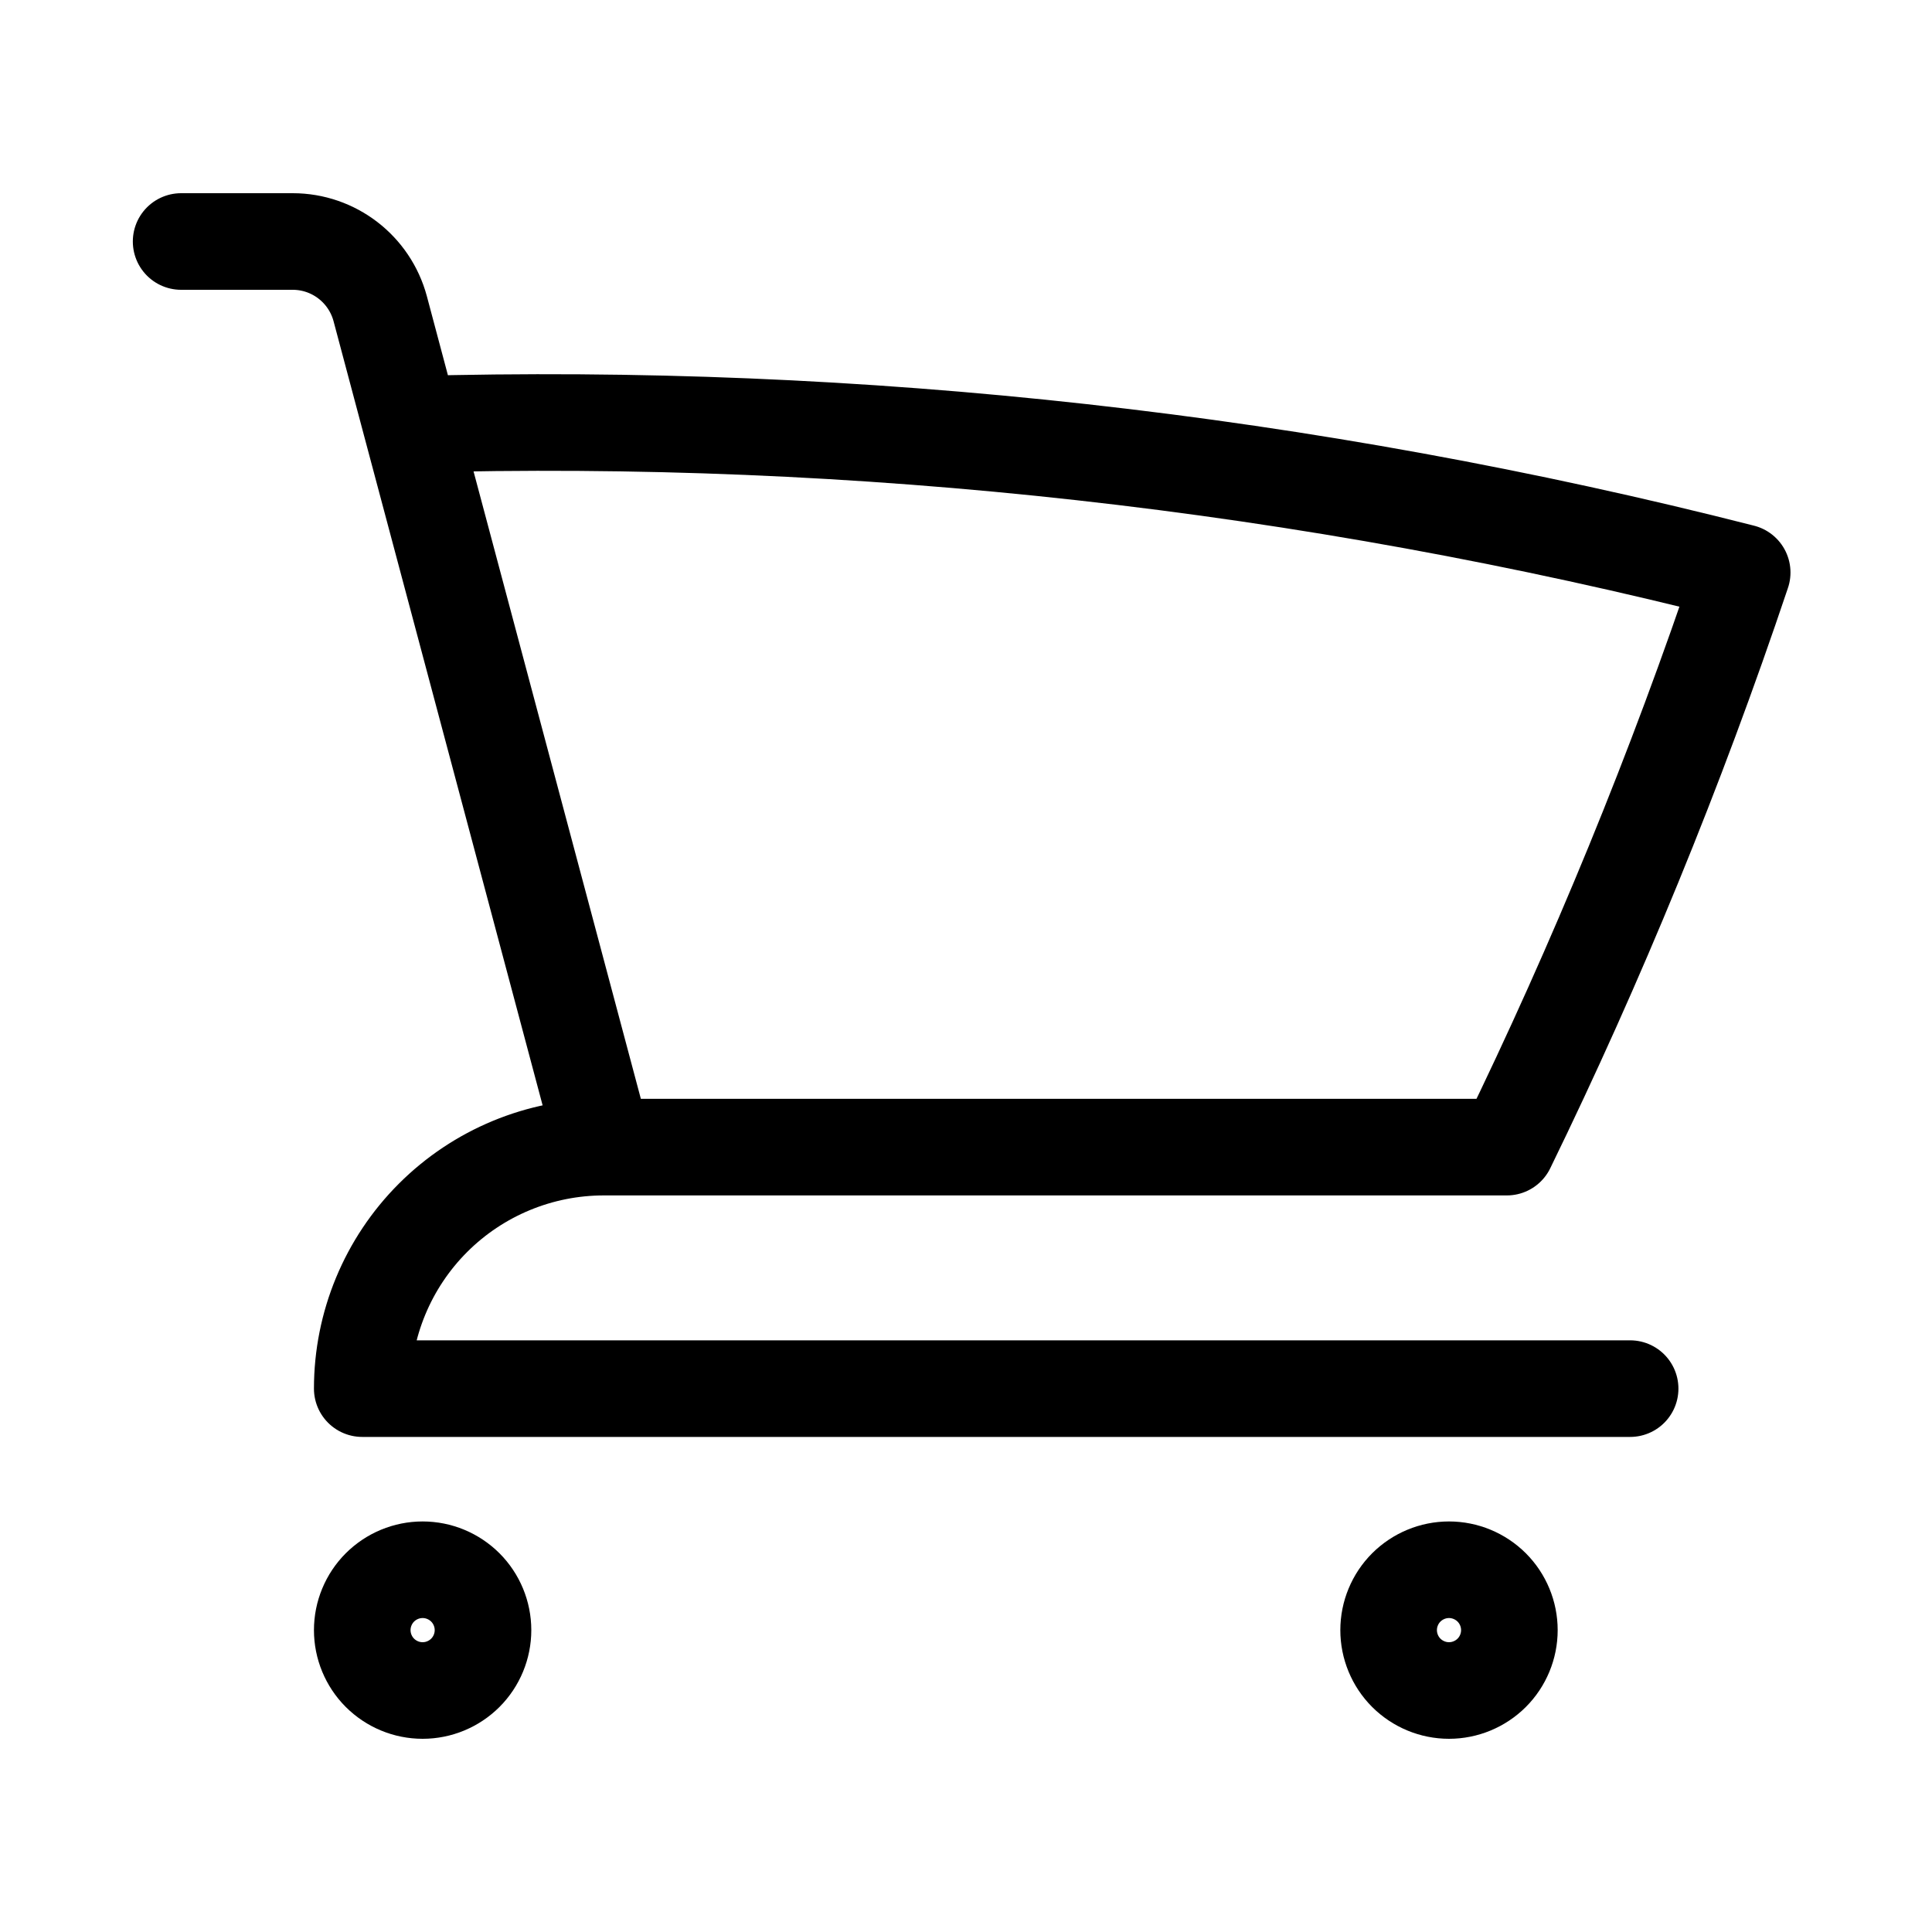
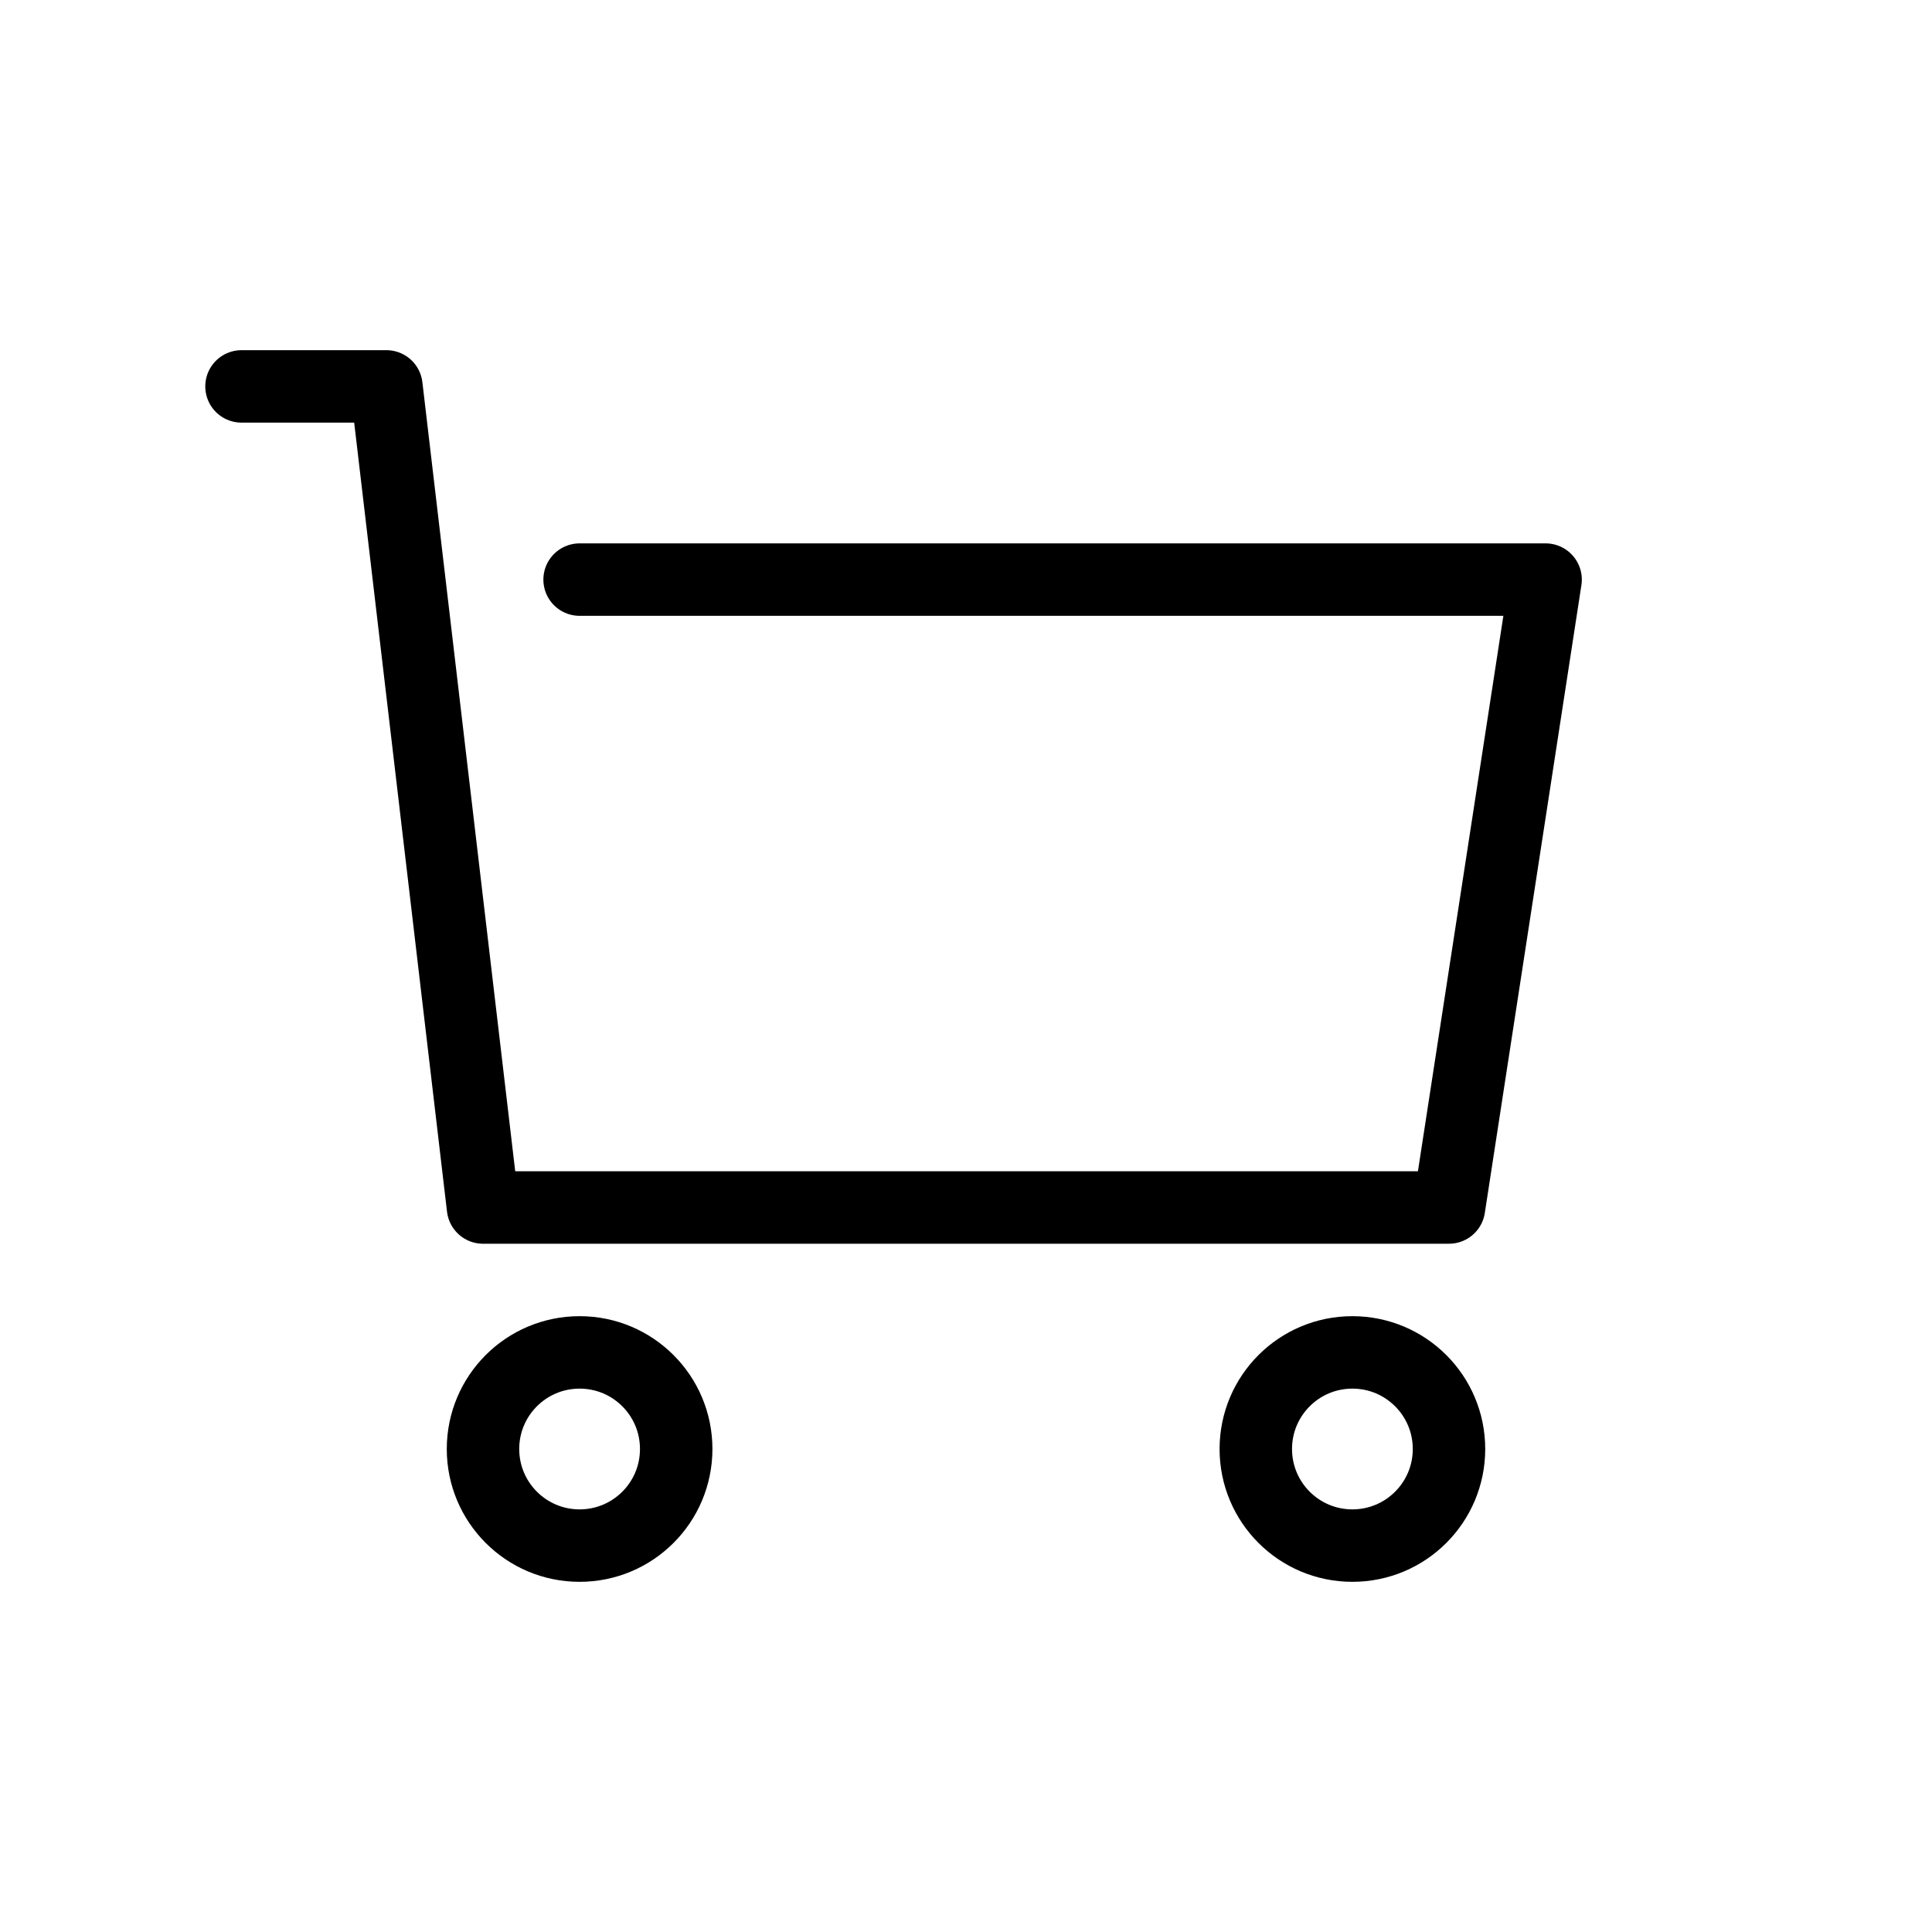
<svg xmlns="http://www.w3.org/2000/svg" width="40" height="40" viewBox="0 0 40 40" fill="none">
-   <path d="M3.75 5H6.06C6.91 5 7.652 5.572 7.872 6.392L8.51 8.787M12.5 23.75C11.174 23.75 9.902 24.277 8.964 25.215C8.027 26.152 7.5 27.424 7.5 28.75H33.75M12.5 23.75H31.197C33.065 19.917 34.697 15.943 36.07 11.853C27.07 9.559 17.794 8.526 8.51 8.787M12.5 23.75L8.51 8.787M10 33.75C10 34.081 9.868 34.4 9.634 34.634C9.399 34.868 9.082 35 8.75 35C8.418 35 8.101 34.868 7.866 34.634C7.632 34.4 7.5 34.081 7.5 33.75C7.5 33.419 7.632 33.1 7.866 32.866C8.101 32.632 8.418 32.5 8.75 32.5C9.082 32.5 9.399 32.632 9.634 32.866C9.868 33.1 10 33.419 10 33.75V33.75ZM31.25 33.75C31.25 34.081 31.118 34.4 30.884 34.634C30.649 34.868 30.331 35 30 35C29.669 35 29.351 34.868 29.116 34.634C28.882 34.4 28.75 34.081 28.75 33.75C28.75 33.419 28.882 33.1 29.116 32.866C29.351 32.632 29.669 32.5 30 32.5C30.331 32.5 30.649 32.632 30.884 32.866C31.118 33.1 31.25 33.419 31.25 33.75V33.75Z" stroke="currentColor" stroke-width="2" stroke-linecap="round" stroke-linejoin="round" />
+   <path d="M5 8H8L10 25H30L32 12H12" stroke="currentColor" stroke-width="1.5" stroke-linecap="round" stroke-linejoin="round" />
+   <path d="M12 32C13.105 32 14 31.105 14 30C14 28.895 13.105 28 12 28C10.895 28 10 28.895 10 30C10 31.105 10.895 32 12 32Z" stroke="currentColor" stroke-width="1.5" stroke-linecap="round" stroke-linejoin="round" />
+   <path d="M28 32C29.105 32 30 31.105 30 30C30 28.895 29.105 28 28 28C26.895 28 26 28.895 26 30C26 31.105 26.895 32 28 32Z" stroke="currentColor" stroke-width="1.5" stroke-linecap="round" stroke-linejoin="round" />
</svg>
